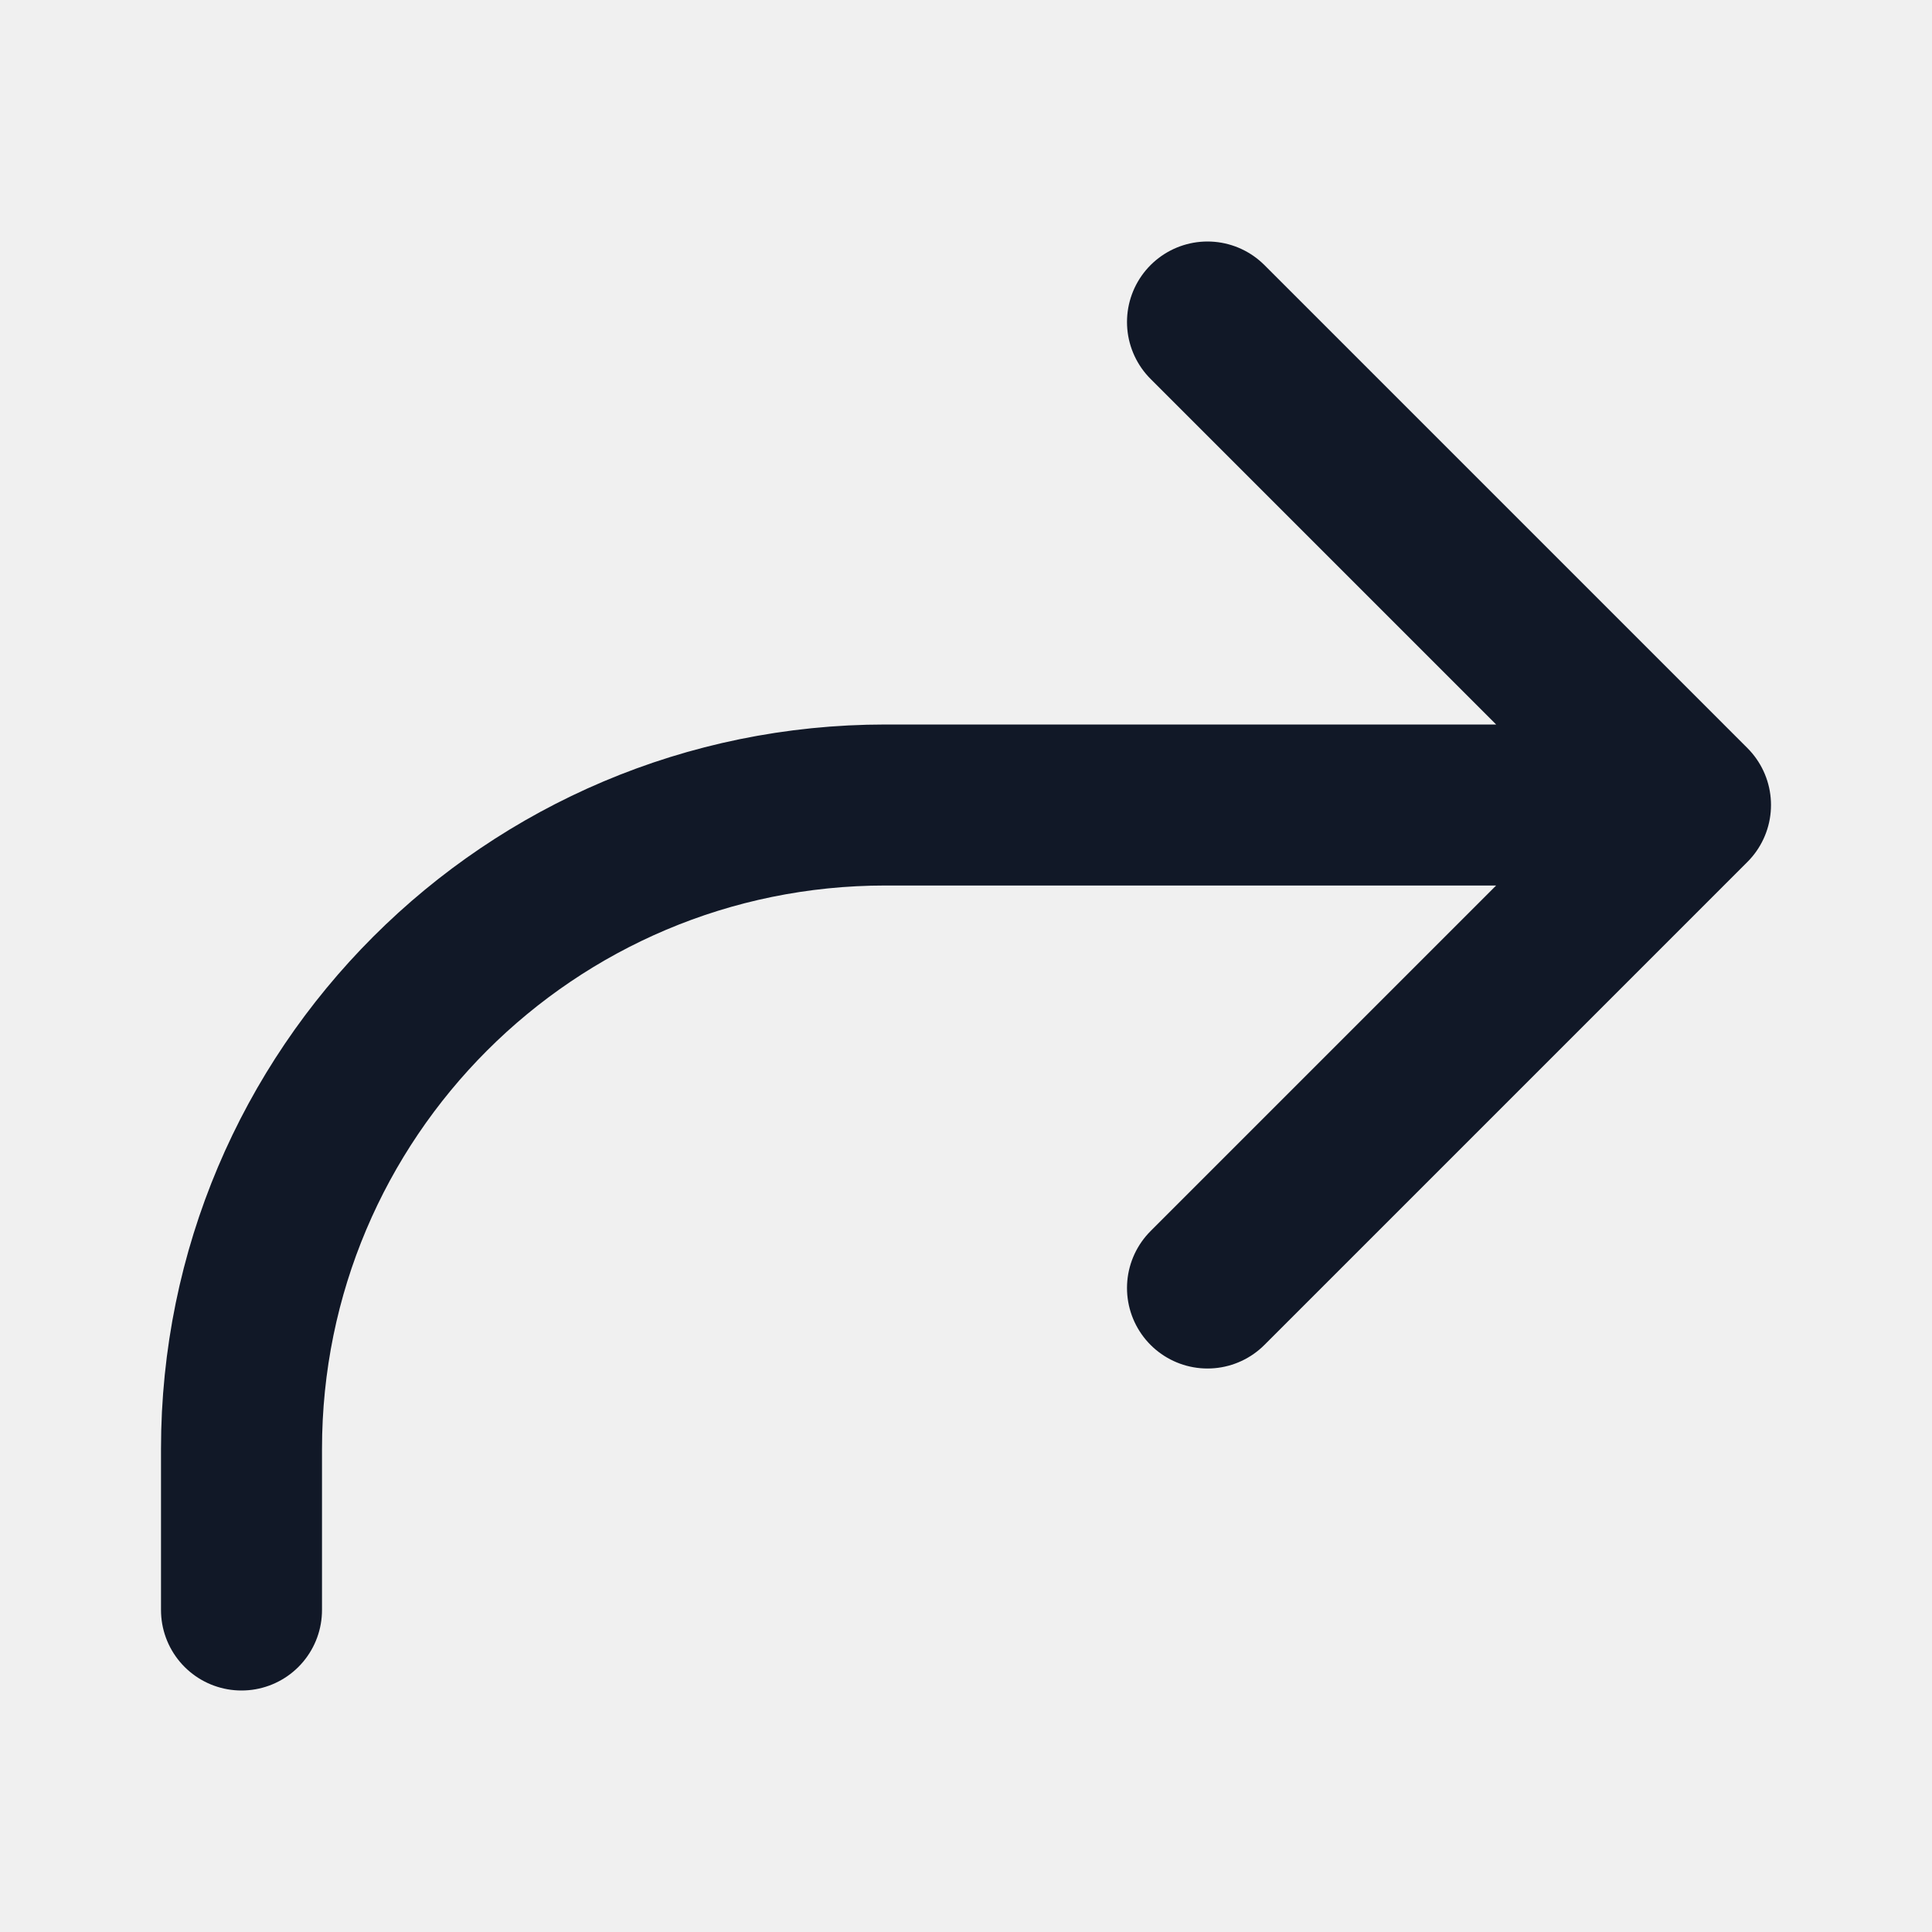
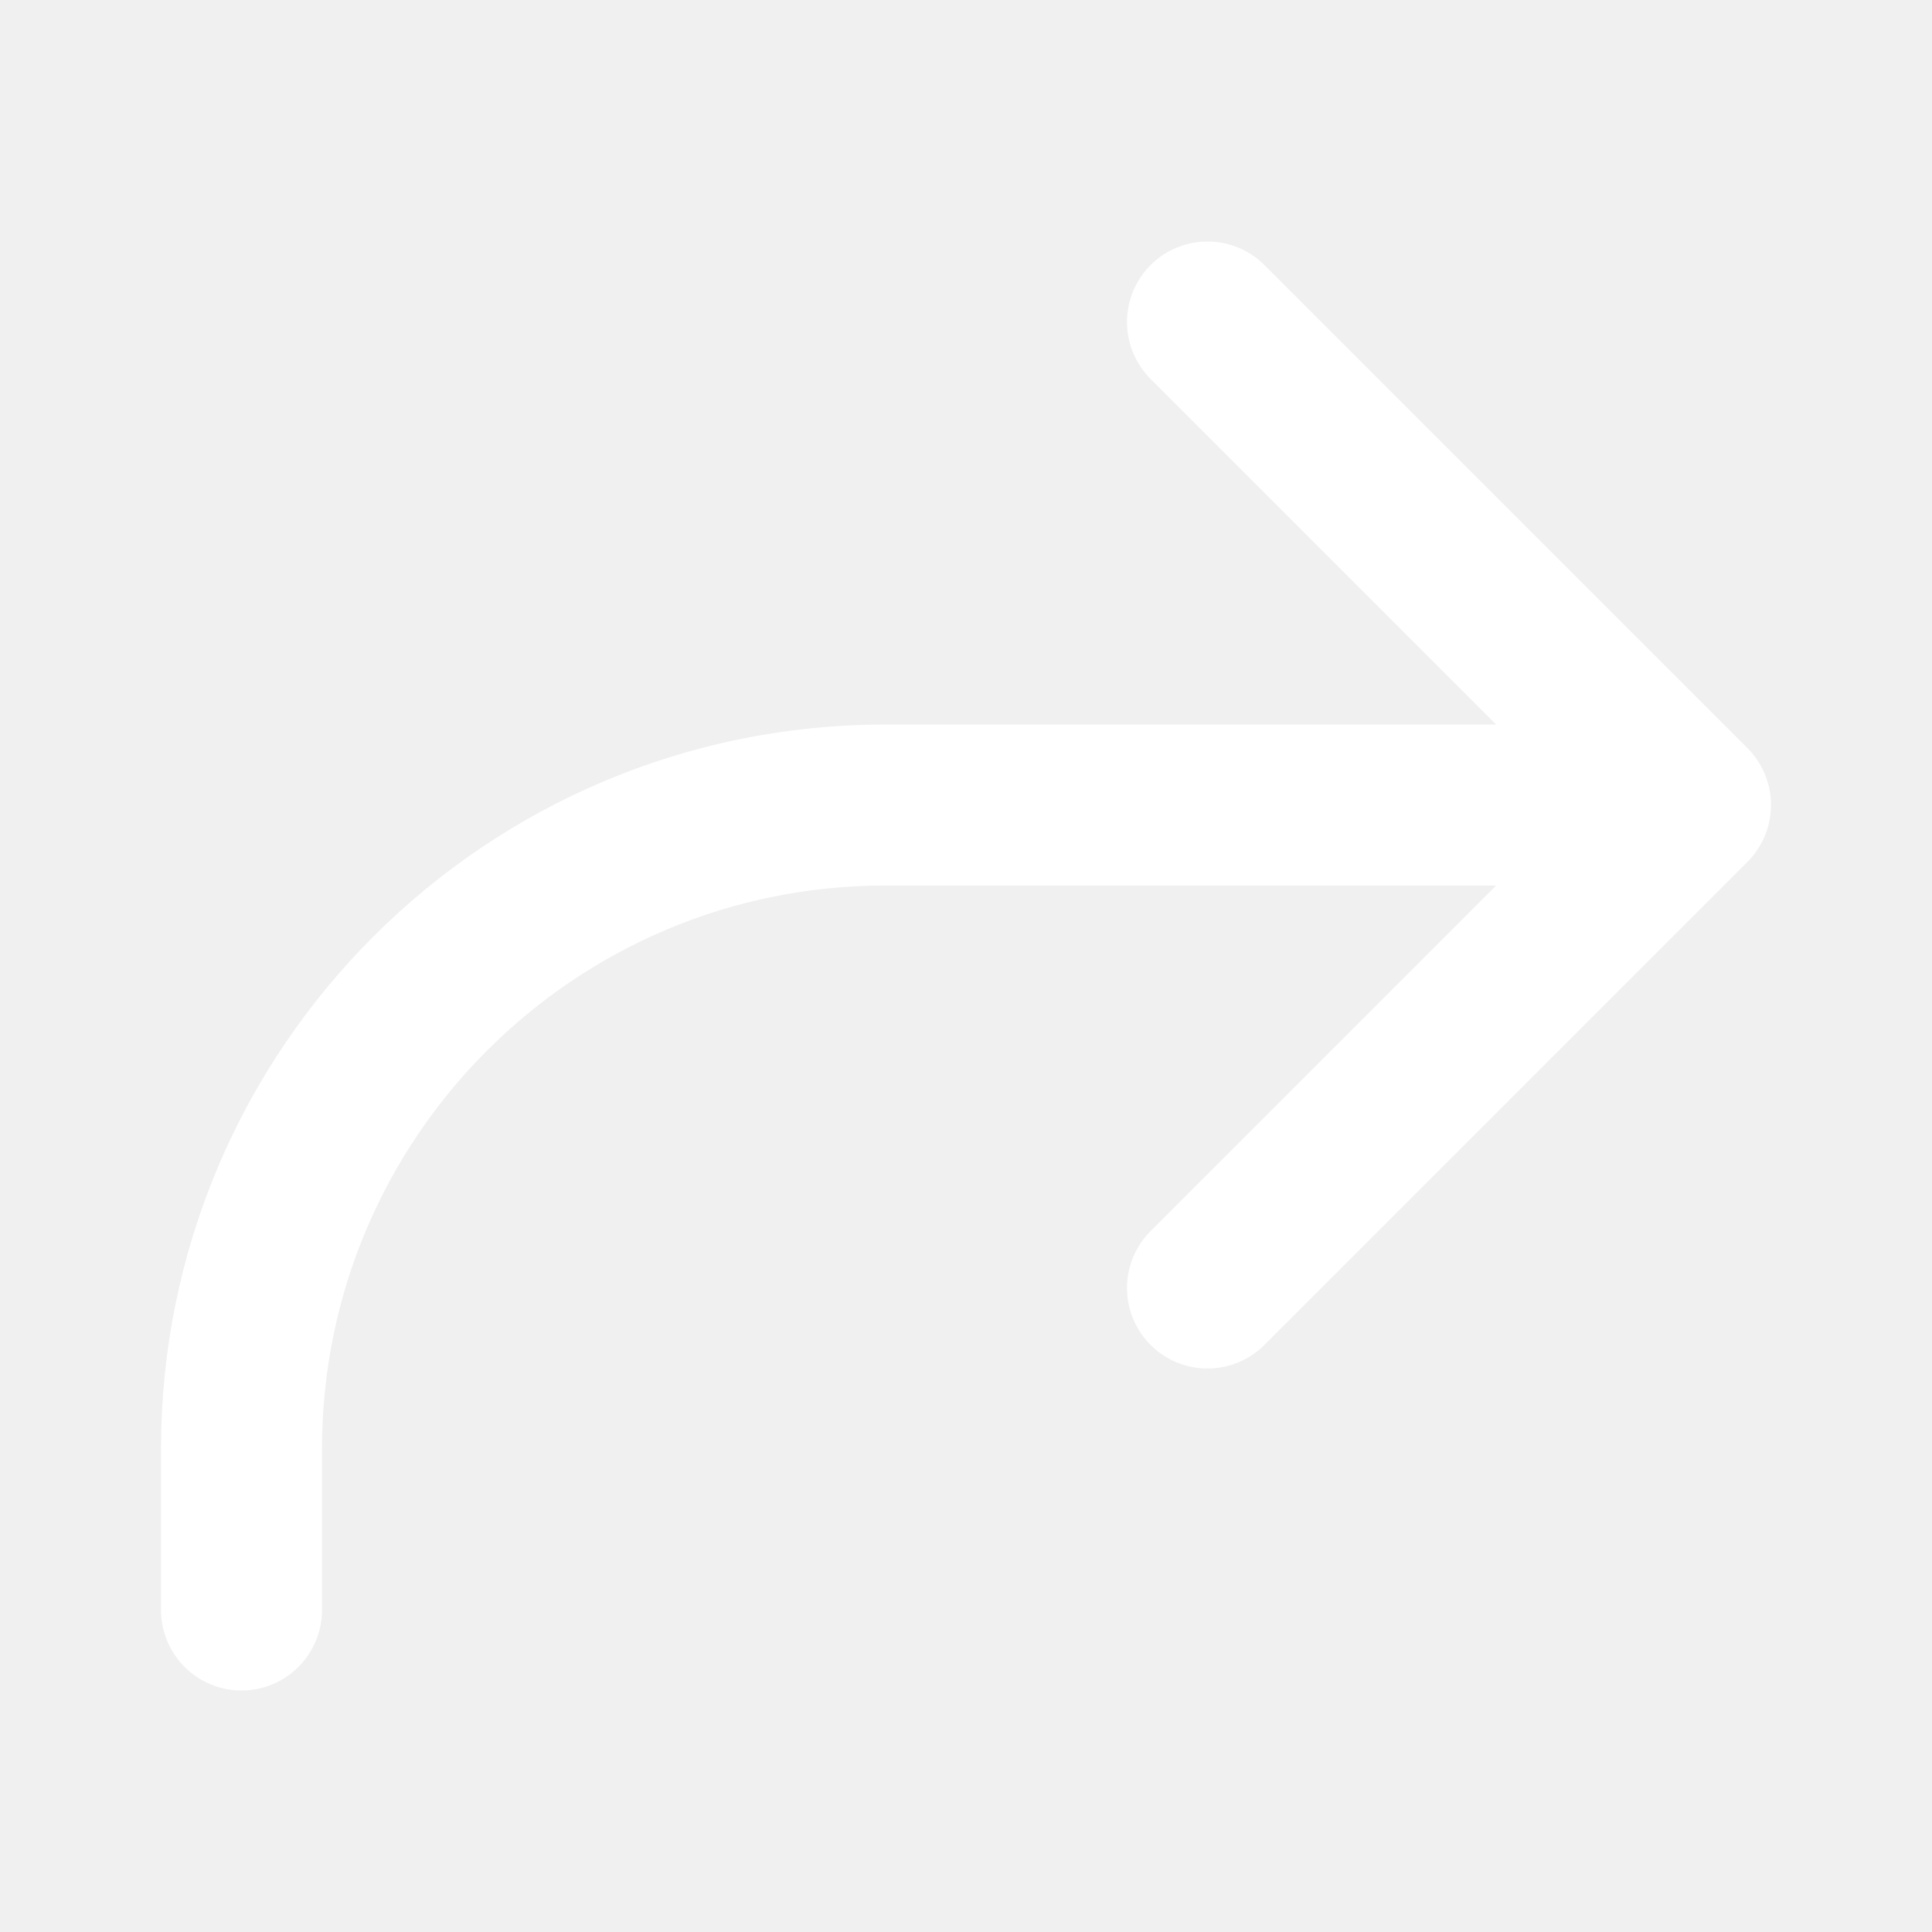
<svg xmlns="http://www.w3.org/2000/svg" width="24" height="24" viewBox="0 0 24 24" fill="none">
-   <path d="M21 10H11C6.582 10 3 13.582 3 18V20M21 10L15 16M21 10L15 4" stroke="#111827" stroke-width="2" stroke-linecap="round" stroke-linejoin="round" />
+   <path d="M21 10H11C6.582 10 3 13.582 3 18V20M21 10L15 16M21 10L15 4" stroke="#FFFFFF" stroke-width="2" stroke-linecap="round" stroke-linejoin="round" />
</svg>
